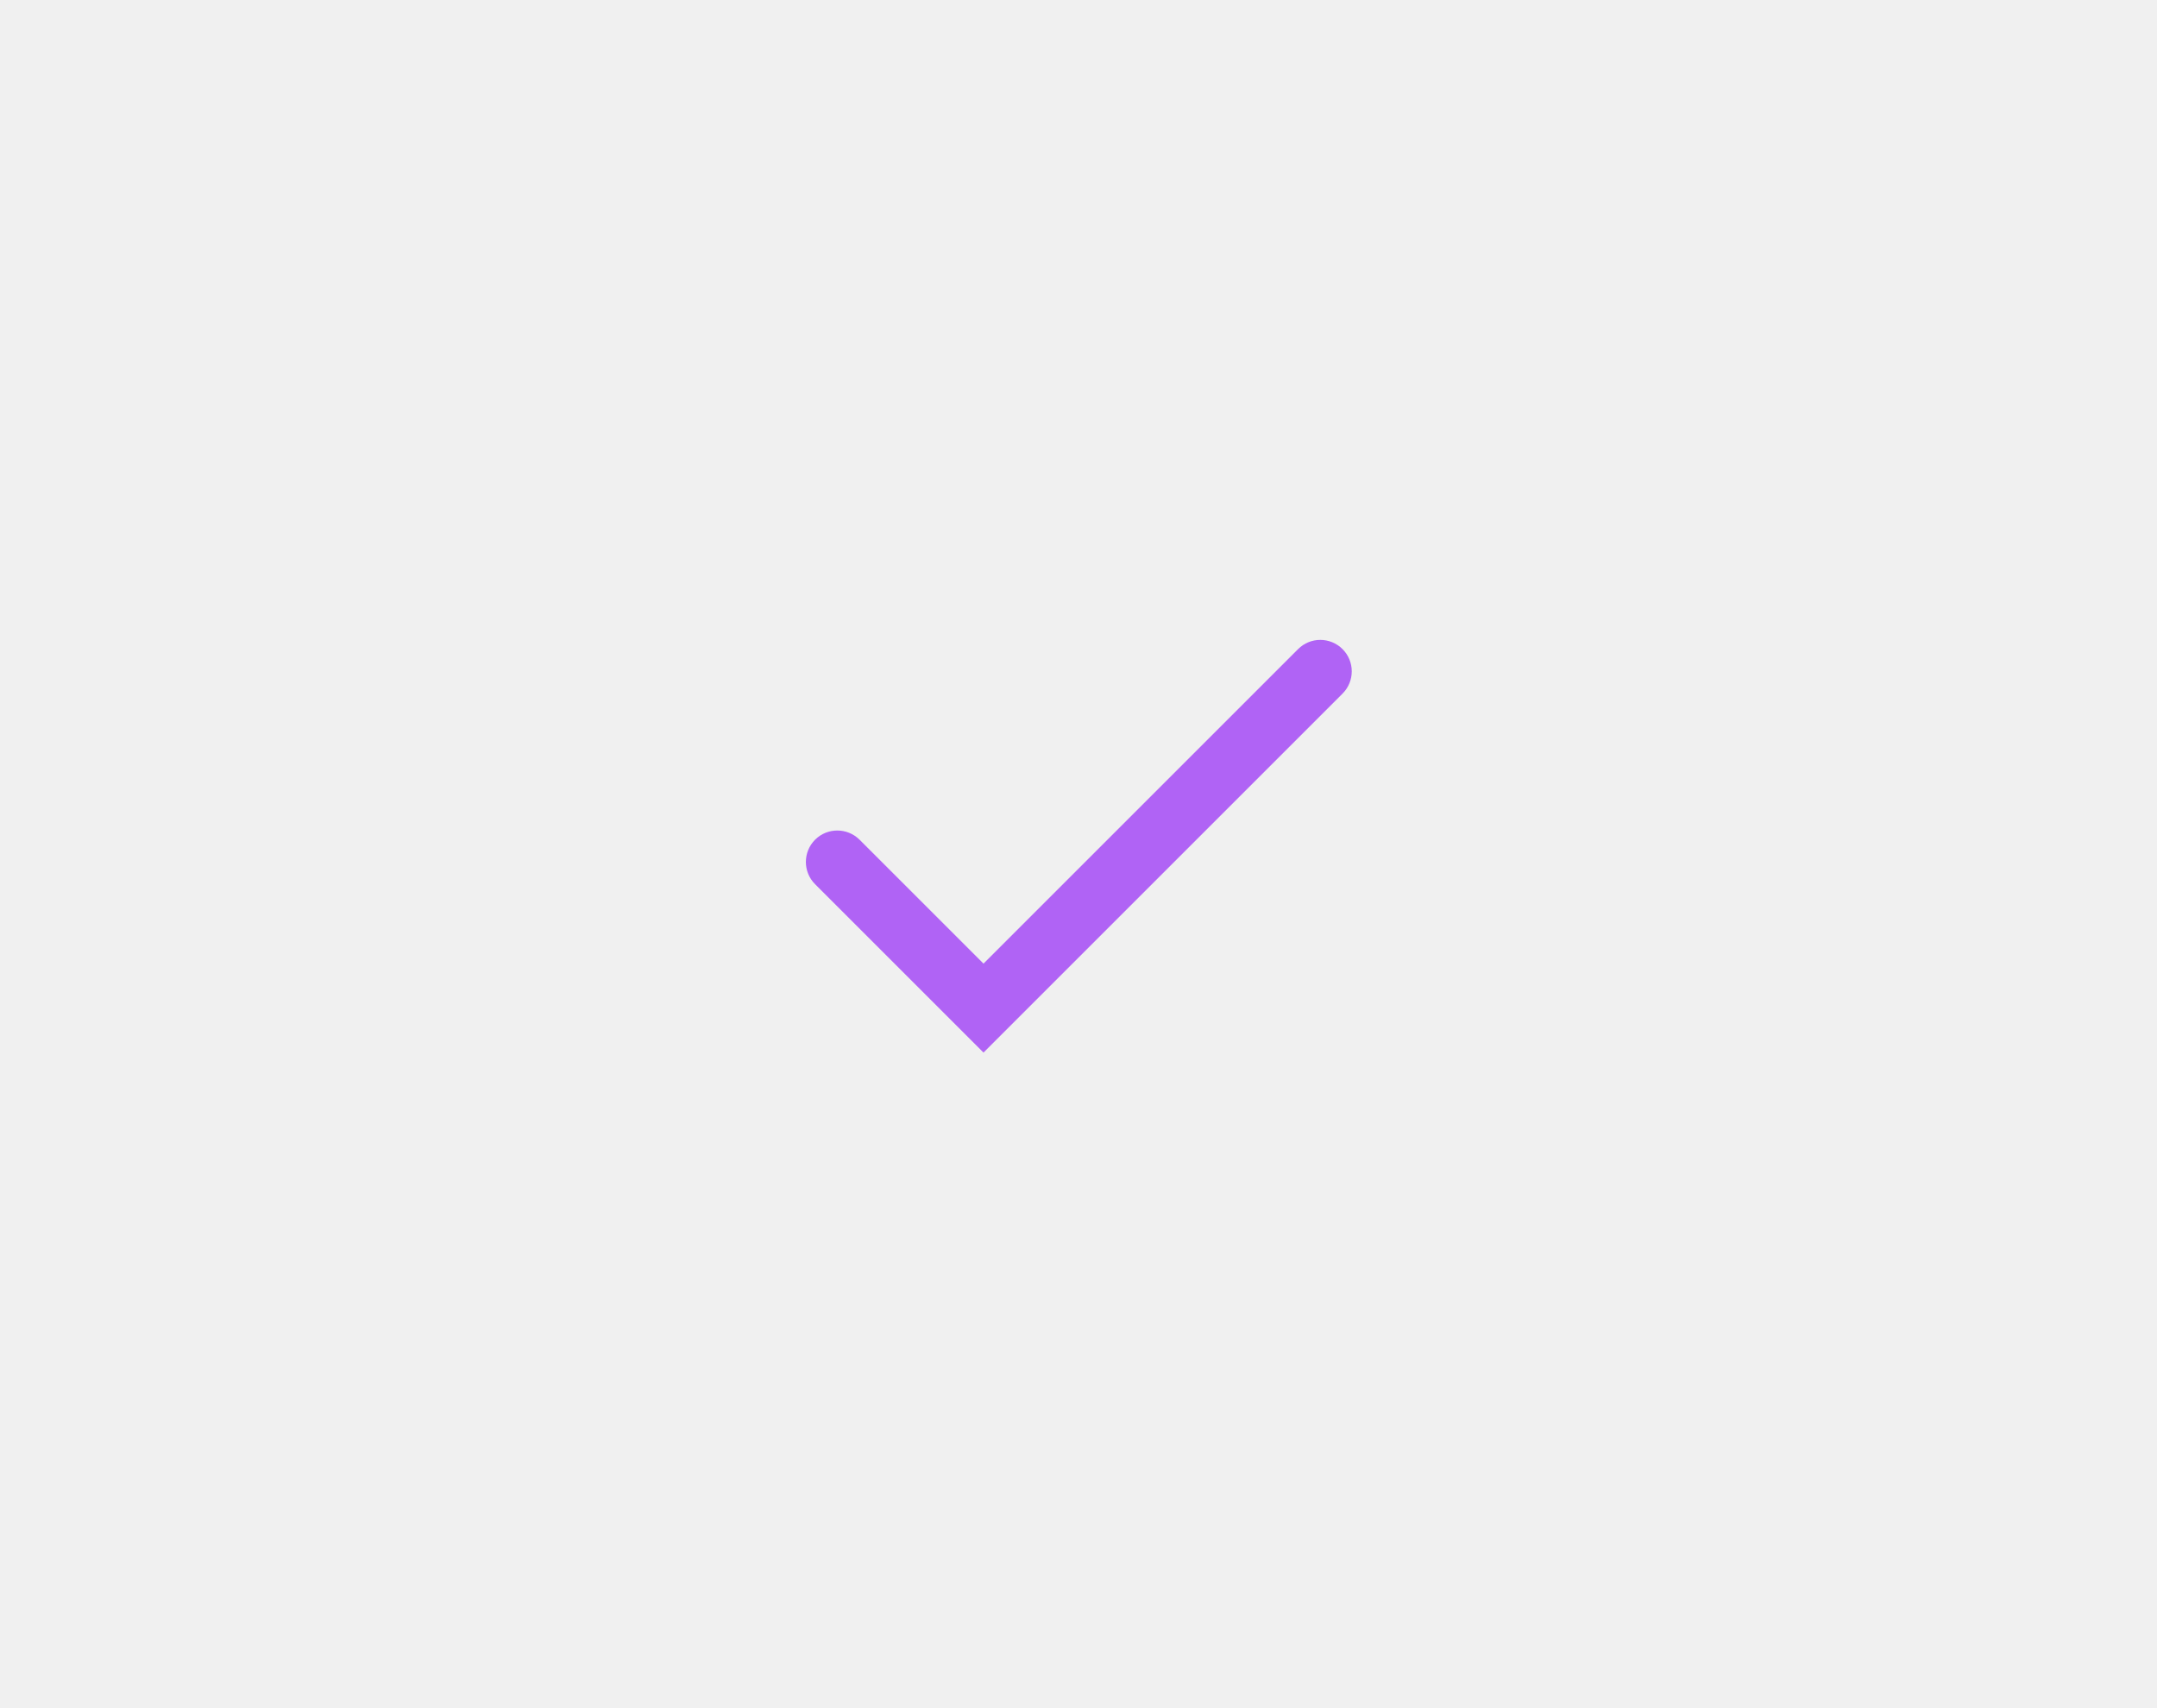
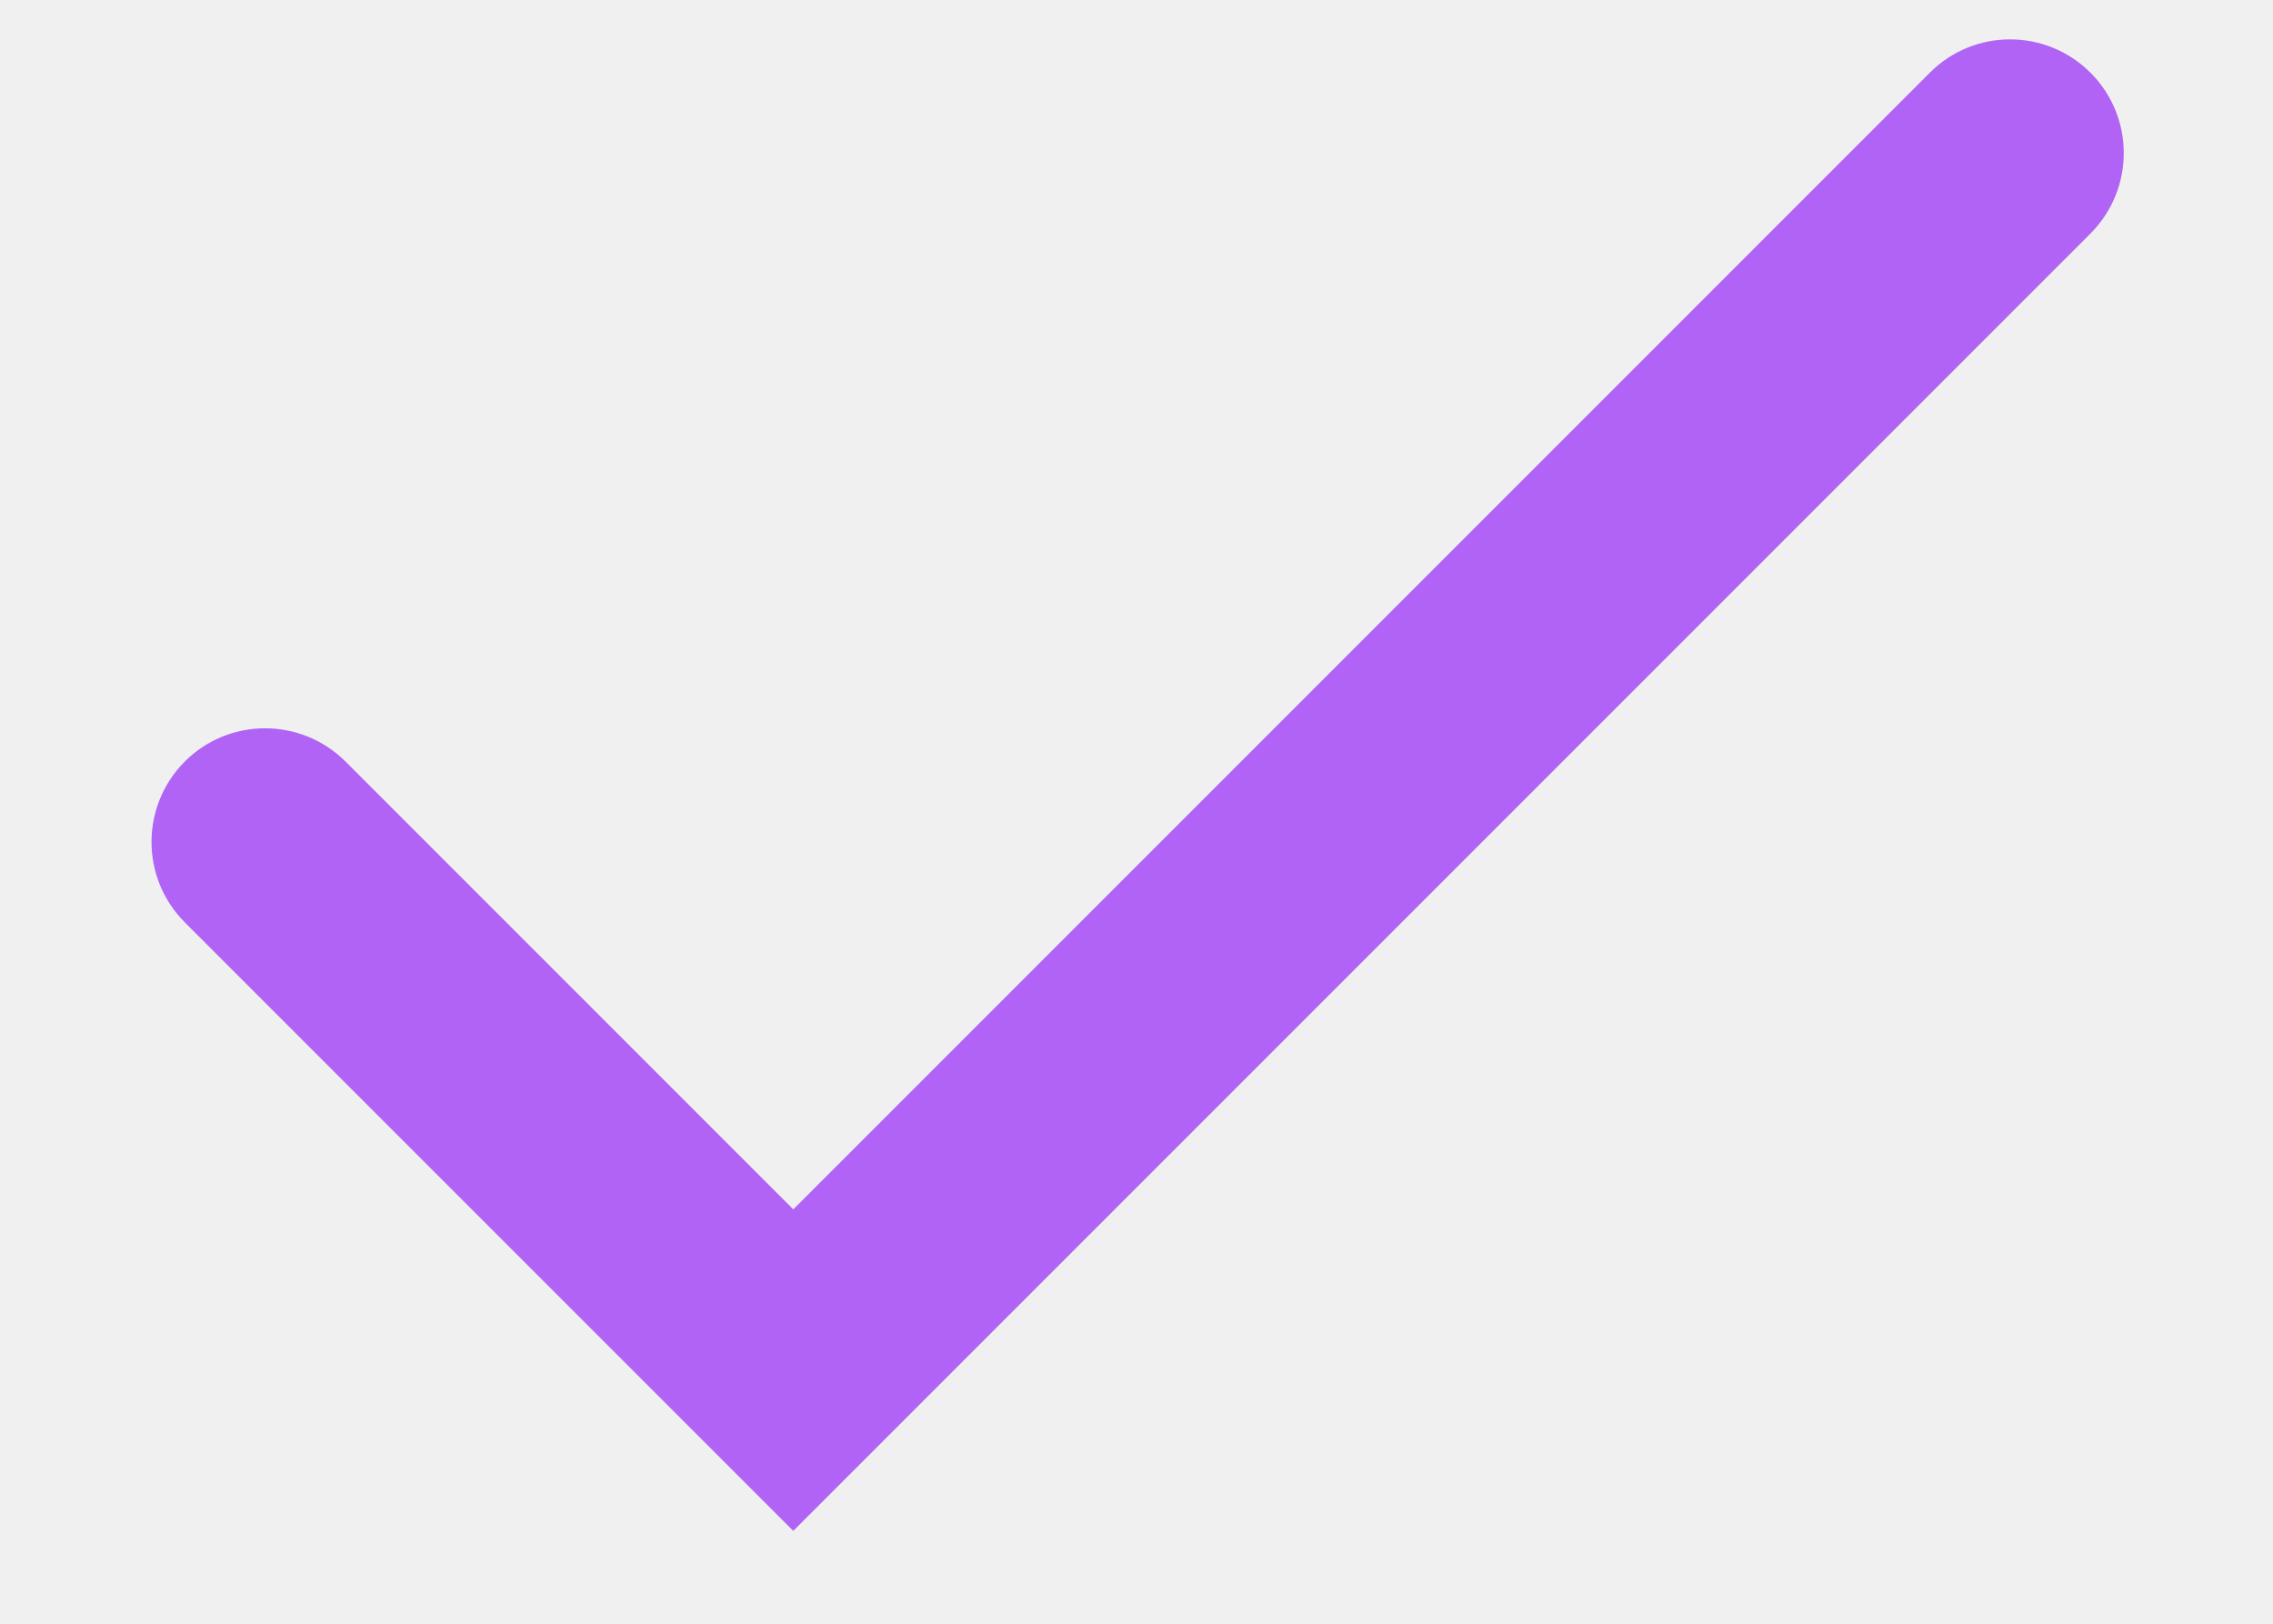
- <svg xmlns="http://www.w3.org/2000/svg" xmlns:xlink="http://www.w3.org/1999/xlink" width="48" height="38" viewBox="0 0 48 38">
+ <svg xmlns="http://www.w3.org/2000/svg" xmlns:xlink="http://www.w3.org/1999/xlink" width="14px" height="10px" viewBox="0 0 14 10" version="1.1">
  <defs>
-     <path id="prefix__a" d="M21.886 21.448l7-7c.273-.274.716-.274.99 0 .273.273.273.716 0 .99l-7.99 7.99-3.748-3.748c-.273-.273-.273-.716 0-.99.273-.273.716-.273.99 0l2.758 2.758z" />
+     <path d="M4.886,7.448 L11.886,0.448 C12.159,0.174 12.602,0.174 12.876,0.448 C13.149,0.721 13.149,1.164 12.876,1.438 L4.886,9.428 L1.138,5.68 C0.865,5.407 0.865,4.964 1.138,4.69 C1.411,4.417 1.854,4.417 2.128,4.69 L4.886,7.448 Z" id="path-1" />
  </defs>
-   <g fill="none" fill-rule="evenodd">
-     <mask id="prefix__b" fill="#fff">
-       <use xlink:href="#prefix__a" />
-     </mask>
-     <use fill="#FFF" fill-opacity="0" xlink:href="#prefix__a" />
-     <g fill="#B063F5" mask="url(#prefix__b)">
-       <path d="M0 0H48V38H0z" />
+   <g id="Page-1" stroke="none" stroke-width="1" fill="none" fill-rule="evenodd">
+     <g id="check-list">
+       <g id="Clipped">
+         <mask id="mask-2" fill="white">
+           <use xlink:href="#path-1" />
+         </mask>
+         <g id="prefix__a" />
+         <g id="Group" mask="url(#mask-2)">
+           <g transform="translate(-17, -14)">
+             <g>
+               <polygon id="Shape" fill="#B063F5" fill-rule="nonzero" points="0 0 48 0 48 38 0 38" />
+             </g>
+           </g>
+         </g>
+       </g>
    </g>
  </g>
</svg>
